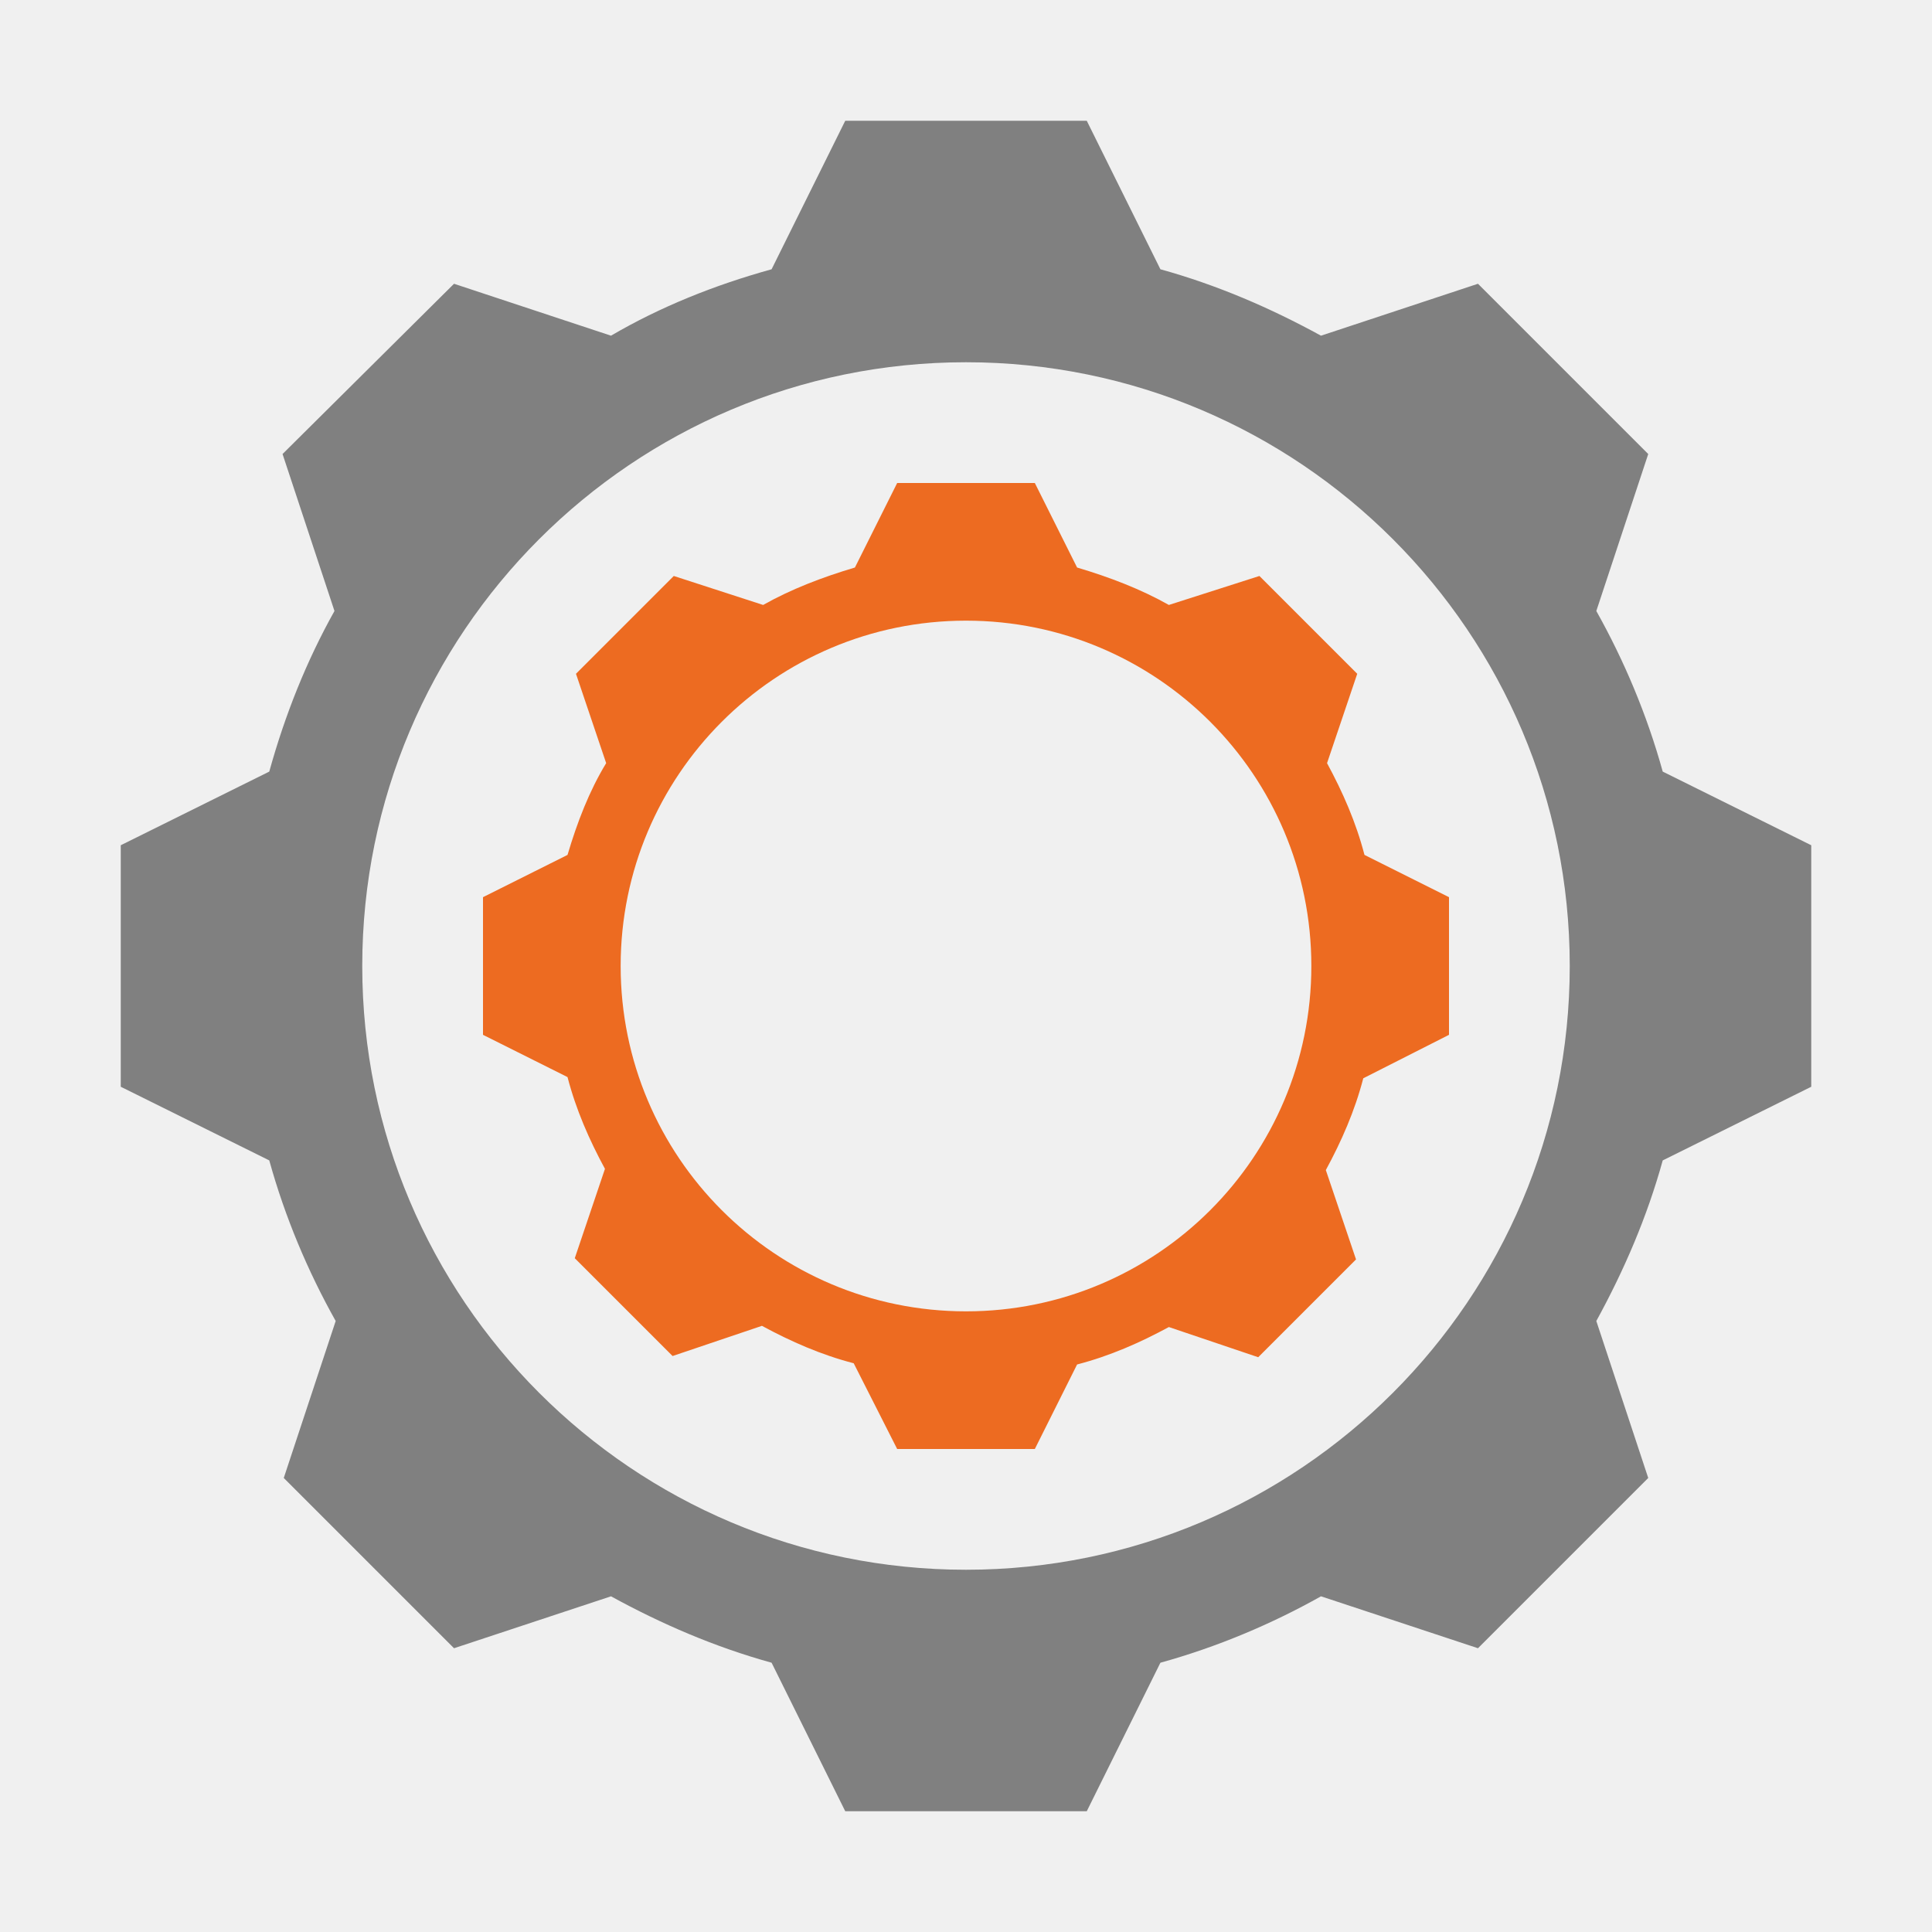
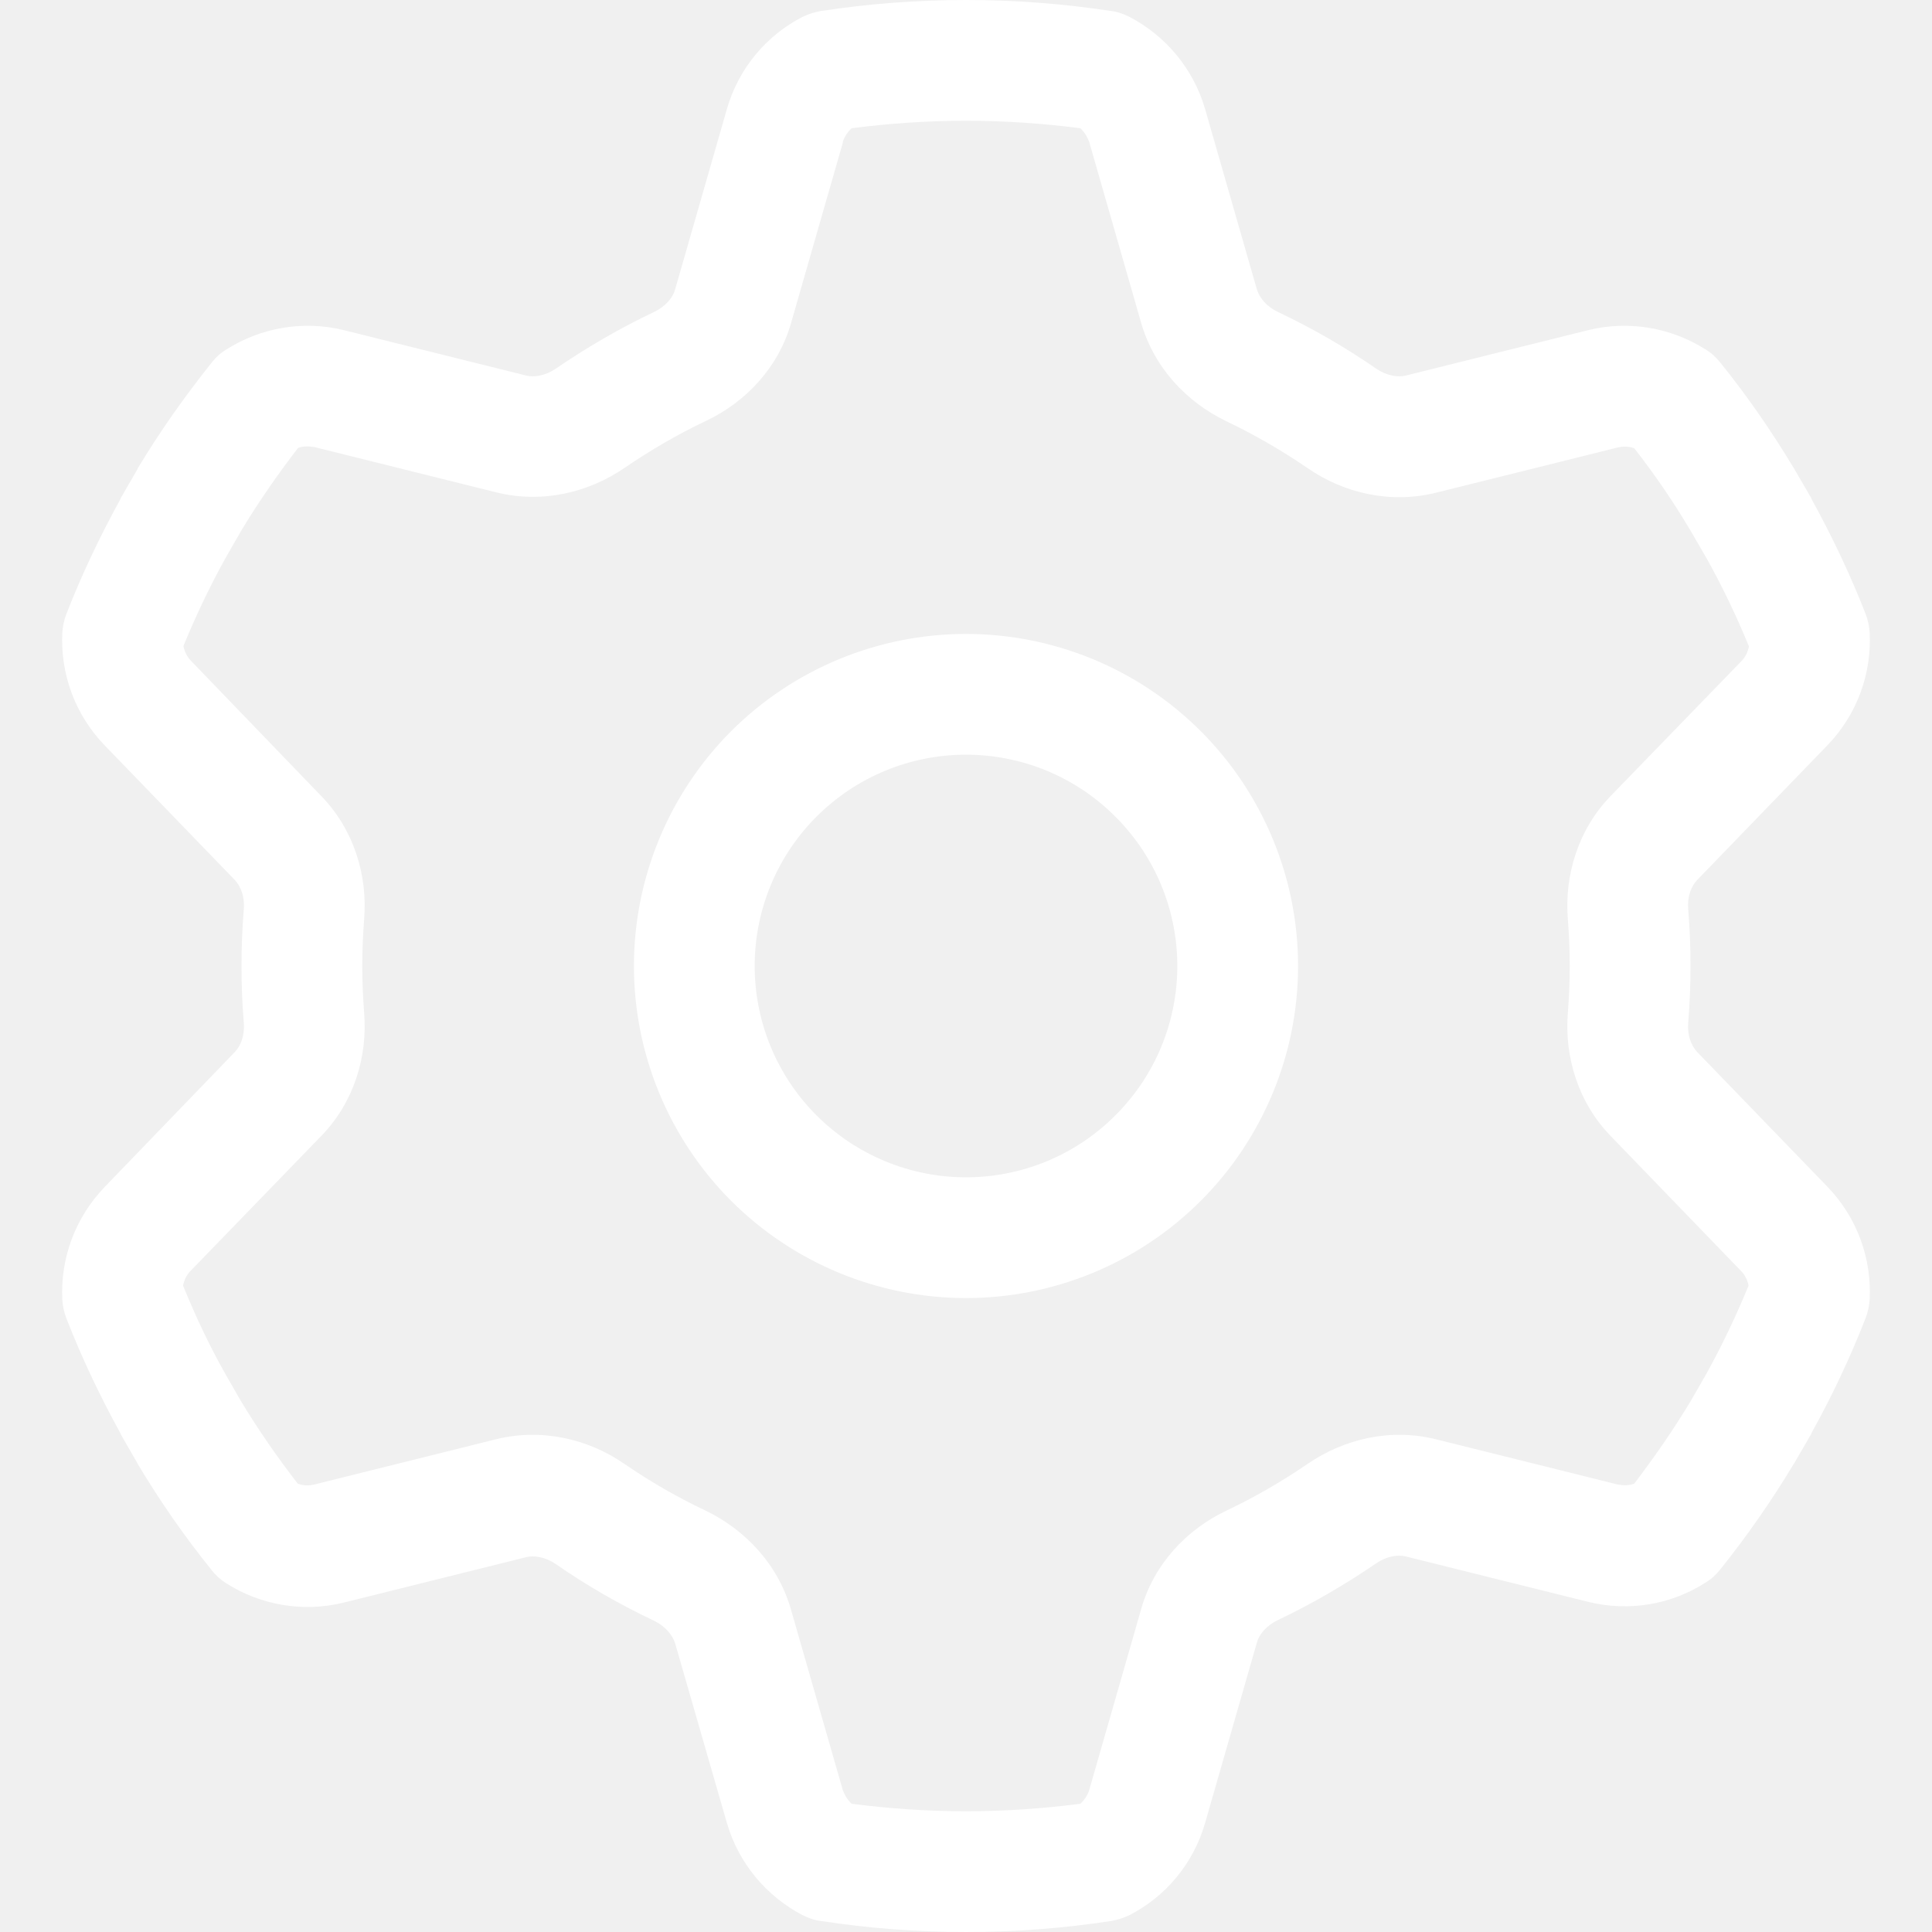
- <svg xmlns="http://www.w3.org/2000/svg" version="1.0" id="Layer_1" x="0px" y="0px" viewBox="0 0 16 16" enable-background="new 0 0 16 16" xml:space="preserve">
-   <g id="machine_x2B_cog">
-     <path fill="#808080" d="M13.77,6.39c-0.13-0.47-0.32-0.92-0.55-1.33l0.43-1.3l-1.41-1.41l-1.3,0.43c-0.42-0.23-0.86-0.42-1.33-0.55   L9,1H7L6.39,2.23C5.92,2.36,5.47,2.54,5.06,2.78l-1.3-0.43L2.34,3.76l0.43,1.3C2.54,5.47,2.36,5.92,2.23,6.39L1,7v2l1.23,0.61   c0.13,0.47,0.32,0.92,0.55,1.33l-0.43,1.3l1.41,1.41l1.3-0.43c0.42,0.23,0.86,0.42,1.33,0.55L7,15h2l0.61-1.23   c0.47-0.13,0.92-0.32,1.33-0.55l1.3,0.43l1.41-1.41l-0.43-1.3c0.23-0.42,0.42-0.86,0.55-1.33L15,9V7L13.77,6.39z M8,13   c-2.76,0-5-2.24-5-5s2.24-5,5-5s5,2.24,5,5S10.76,13,8,13z" />
-     <path fill="#ED6B21" d="M11.3,7.08c-0.07-0.27-0.18-0.52-0.31-0.76l0.25-0.74l-0.81-0.81L9.68,5.01C9.45,4.88,9.19,4.78,8.92,4.7   L8.57,4H7.43L7.08,4.7C6.81,4.78,6.55,4.88,6.32,5.01L5.58,4.77L4.77,5.58l0.25,0.74C4.88,6.55,4.78,6.81,4.7,7.08L4,7.43v1.14   l0.7,0.35c0.07,0.27,0.18,0.52,0.31,0.76l-0.25,0.74l0.81,0.81l0.74-0.25c0.24,0.13,0.49,0.24,0.76,0.31L7.43,12h1.14l0.35-0.7   c0.27-0.07,0.52-0.18,0.76-0.31l0.74,0.25l0.81-0.81l-0.25-0.74c0.13-0.24,0.24-0.49,0.31-0.76L12,8.57V7.43L11.3,7.08z M8,10.86   c-1.58,0-2.86-1.28-2.86-2.86S6.42,5.14,8,5.14S10.86,6.42,10.86,8S9.58,10.86,8,10.86z" />
+ <svg xmlns="http://www.w3.org/2000/svg" width="16" height="16" viewBox="0 0 16 16" fill="none">
+   <g clip-path="url(#clip0_4015_99723)">
+     <path d="M6.978 1.181C6.991 1.134 7.019 1.094 7.053 1.062C7.362 1.022 7.678 1 8 1C8.322 1 8.637 1.022 8.947 1.062C8.981 1.094 9.006 1.134 9.022 1.181L9.45 2.672C9.559 3.05 9.831 3.331 10.153 3.487C10.39 3.6 10.616 3.731 10.831 3.878C11.125 4.081 11.509 4.175 11.89 4.081L13.397 3.706C13.444 3.694 13.491 3.697 13.534 3.712C13.703 3.928 13.859 4.156 14 4.394L14.134 4.625C14.265 4.859 14.381 5.103 14.484 5.353C14.475 5.4 14.453 5.444 14.419 5.478L13.337 6.594C13.066 6.875 12.956 7.253 12.984 7.609C12.994 7.737 13 7.869 13 8C13 8.131 12.994 8.262 12.984 8.391C12.956 8.747 13.066 9.125 13.337 9.406L14.415 10.522C14.45 10.556 14.472 10.6 14.481 10.647C14.378 10.897 14.262 11.141 14.131 11.378L14 11.606C13.856 11.844 13.7 12.069 13.534 12.287C13.491 12.303 13.444 12.303 13.397 12.294L11.89 11.919C11.509 11.825 11.128 11.919 10.831 12.122C10.616 12.269 10.39 12.4 10.153 12.512C9.831 12.666 9.556 12.95 9.45 13.328L9.022 14.819C9.009 14.866 8.981 14.906 8.947 14.938C8.637 14.978 8.322 15 8 15C7.678 15 7.362 14.978 7.053 14.938C7.019 14.906 6.994 14.866 6.978 14.819L6.55 13.328C6.441 12.95 6.169 12.669 5.847 12.512C5.609 12.4 5.384 12.269 5.169 12.122C4.875 11.919 4.491 11.825 4.109 11.919L2.603 12.294C2.556 12.306 2.509 12.303 2.466 12.287C2.297 12.069 2.141 11.844 1.997 11.606L1.866 11.378C1.734 11.144 1.619 10.9 1.516 10.647C1.525 10.6 1.547 10.556 1.581 10.522L2.662 9.406C2.934 9.125 3.044 8.747 3.016 8.391C3.006 8.262 3 8.131 3 8C3 7.869 3.006 7.737 3.016 7.609C3.044 7.253 2.934 6.875 2.662 6.594L1.584 5.475C1.55 5.441 1.528 5.397 1.519 5.35C1.622 5.1 1.737 4.856 1.869 4.619L2 4.391C2.144 4.153 2.3 3.928 2.469 3.709C2.512 3.694 2.559 3.694 2.606 3.703L4.112 4.078C4.494 4.172 4.875 4.078 5.172 3.875C5.387 3.728 5.612 3.597 5.85 3.484C6.172 3.331 6.447 3.047 6.553 2.669L6.981 1.178L6.978 1.181ZM8 0C7.594 0 7.191 0.031 6.8 0.091C6.747 0.1 6.694 0.116 6.644 0.141C6.347 0.294 6.116 0.566 6.019 0.906L5.591 2.397C5.572 2.466 5.512 2.538 5.416 2.584C5.131 2.719 4.859 2.878 4.603 3.053C4.516 3.112 4.422 3.128 4.353 3.109L2.847 2.734C2.506 2.65 2.156 2.716 1.875 2.894C1.828 2.922 1.787 2.959 1.753 3.003C1.531 3.281 1.325 3.572 1.141 3.878L1.137 3.888L1 4.125L0.997 4.134C0.828 4.441 0.678 4.756 0.55 5.084C0.531 5.134 0.519 5.188 0.516 5.241C0.5 5.578 0.619 5.916 0.866 6.172L1.944 7.287C1.994 7.341 2.028 7.425 2.019 7.531C2.006 7.688 2 7.844 2 8C2 8.156 2.006 8.316 2.019 8.469C2.028 8.575 1.994 8.662 1.944 8.713L0.866 9.831C0.619 10.088 0.5 10.425 0.516 10.762C0.519 10.816 0.531 10.869 0.55 10.919C0.678 11.247 0.828 11.562 0.997 11.869L1 11.878L1.137 12.116L1.141 12.125C1.325 12.431 1.528 12.725 1.753 13.003C1.787 13.047 1.828 13.084 1.875 13.113C2.156 13.291 2.506 13.356 2.847 13.272L4.353 12.897C4.422 12.878 4.516 12.894 4.603 12.953C4.859 13.131 5.131 13.287 5.416 13.422C5.512 13.469 5.569 13.541 5.591 13.609L6.019 15.094C6.116 15.431 6.347 15.703 6.644 15.859C6.694 15.884 6.744 15.903 6.8 15.909C7.191 15.969 7.594 16 8 16C8.406 16 8.809 15.969 9.2 15.909C9.253 15.9 9.306 15.884 9.356 15.859C9.653 15.706 9.884 15.434 9.981 15.094L10.409 13.603C10.428 13.534 10.487 13.463 10.584 13.416C10.869 13.281 11.14 13.122 11.397 12.947C11.484 12.887 11.578 12.872 11.647 12.891L13.153 13.266C13.494 13.35 13.844 13.287 14.125 13.106C14.172 13.078 14.212 13.041 14.247 12.997C14.469 12.719 14.672 12.428 14.856 12.122L14.862 12.113L15 11.875L15.003 11.866C15.172 11.562 15.322 11.244 15.45 10.916C15.469 10.866 15.481 10.812 15.484 10.759C15.5 10.422 15.381 10.084 15.134 9.828L14.056 8.713C14.006 8.659 13.972 8.575 13.981 8.469C13.994 8.312 14 8.156 14 8C14 7.844 13.994 7.684 13.981 7.531C13.972 7.425 14.006 7.338 14.056 7.287L15.134 6.172C15.381 5.916 15.5 5.578 15.484 5.241C15.481 5.188 15.469 5.134 15.45 5.084C15.322 4.756 15.172 4.441 15.003 4.134L15 4.125L14.862 3.888L14.856 3.878C14.672 3.572 14.469 3.278 14.247 3.003C14.212 2.959 14.172 2.922 14.125 2.894C13.844 2.716 13.494 2.65 13.153 2.734L11.647 3.109C11.578 3.128 11.484 3.112 11.397 3.053C11.14 2.875 10.869 2.719 10.584 2.584C10.487 2.538 10.431 2.466 10.409 2.397L9.981 0.906C9.884 0.569 9.653 0.297 9.356 0.141C9.306 0.116 9.256 0.097 9.2 0.091C8.809 0.031 8.406 0 8 0ZM6.25 8C6.25 7.536 6.434 7.091 6.762 6.763C7.091 6.434 7.536 6.25 8 6.25C8.464 6.25 8.909 6.434 9.237 6.763C9.566 7.091 9.75 7.536 9.75 8C9.75 8.464 9.566 8.909 9.237 9.237C8.909 9.566 8.464 9.75 8 9.75C7.536 9.75 7.091 9.566 6.762 9.237C6.434 8.909 6.25 8.464 6.25 8ZM10.75 8C10.75 7.271 10.46 6.571 9.944 6.055C9.429 5.54 8.729 5.25 8 5.25C7.271 5.25 6.571 5.54 6.055 6.055C5.54 6.571 5.25 7.271 5.25 8C5.25 8.729 5.54 9.429 6.055 9.945C6.571 10.46 7.271 10.75 8 10.75C8.729 10.75 9.429 10.46 9.944 9.945C10.46 9.429 10.75 8.729 10.75 8Z" fill="white" />
  </g>
+   <defs>
+     <clipPath id="clip0_4015_99723">
+       <rect width="16" height="16" fill="white" />
+     </clipPath>
+   </defs>
</svg>
